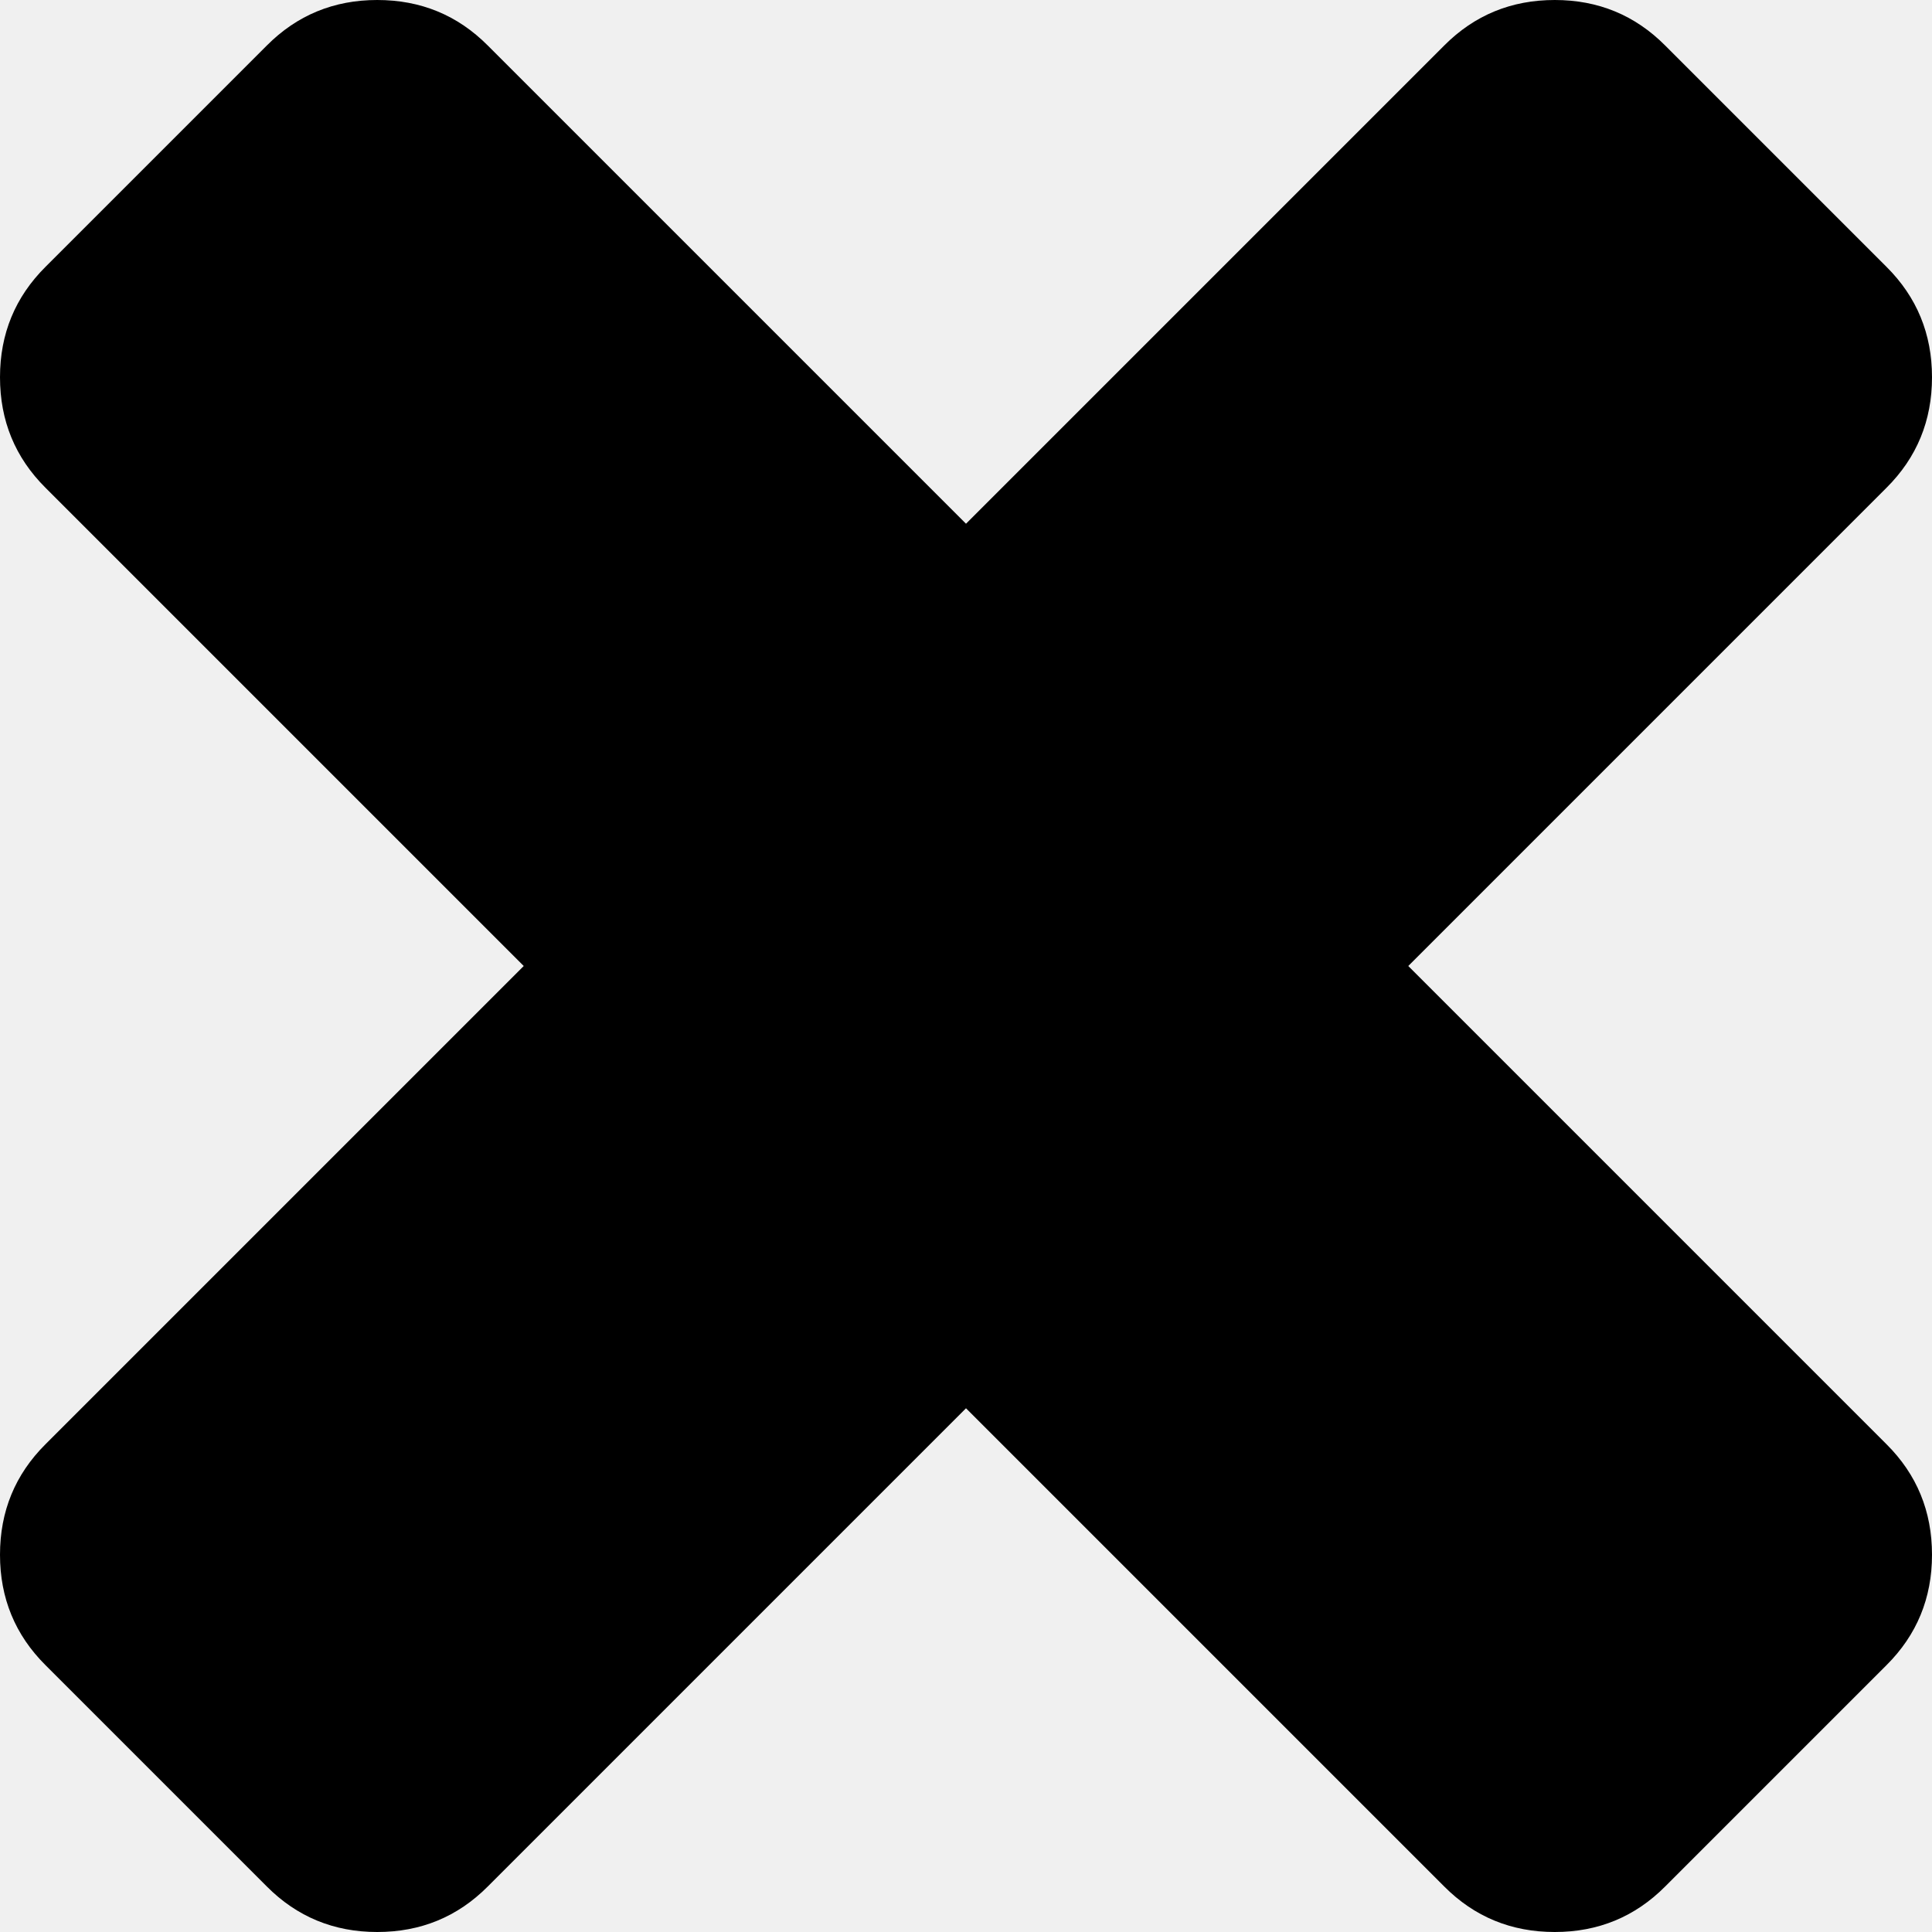
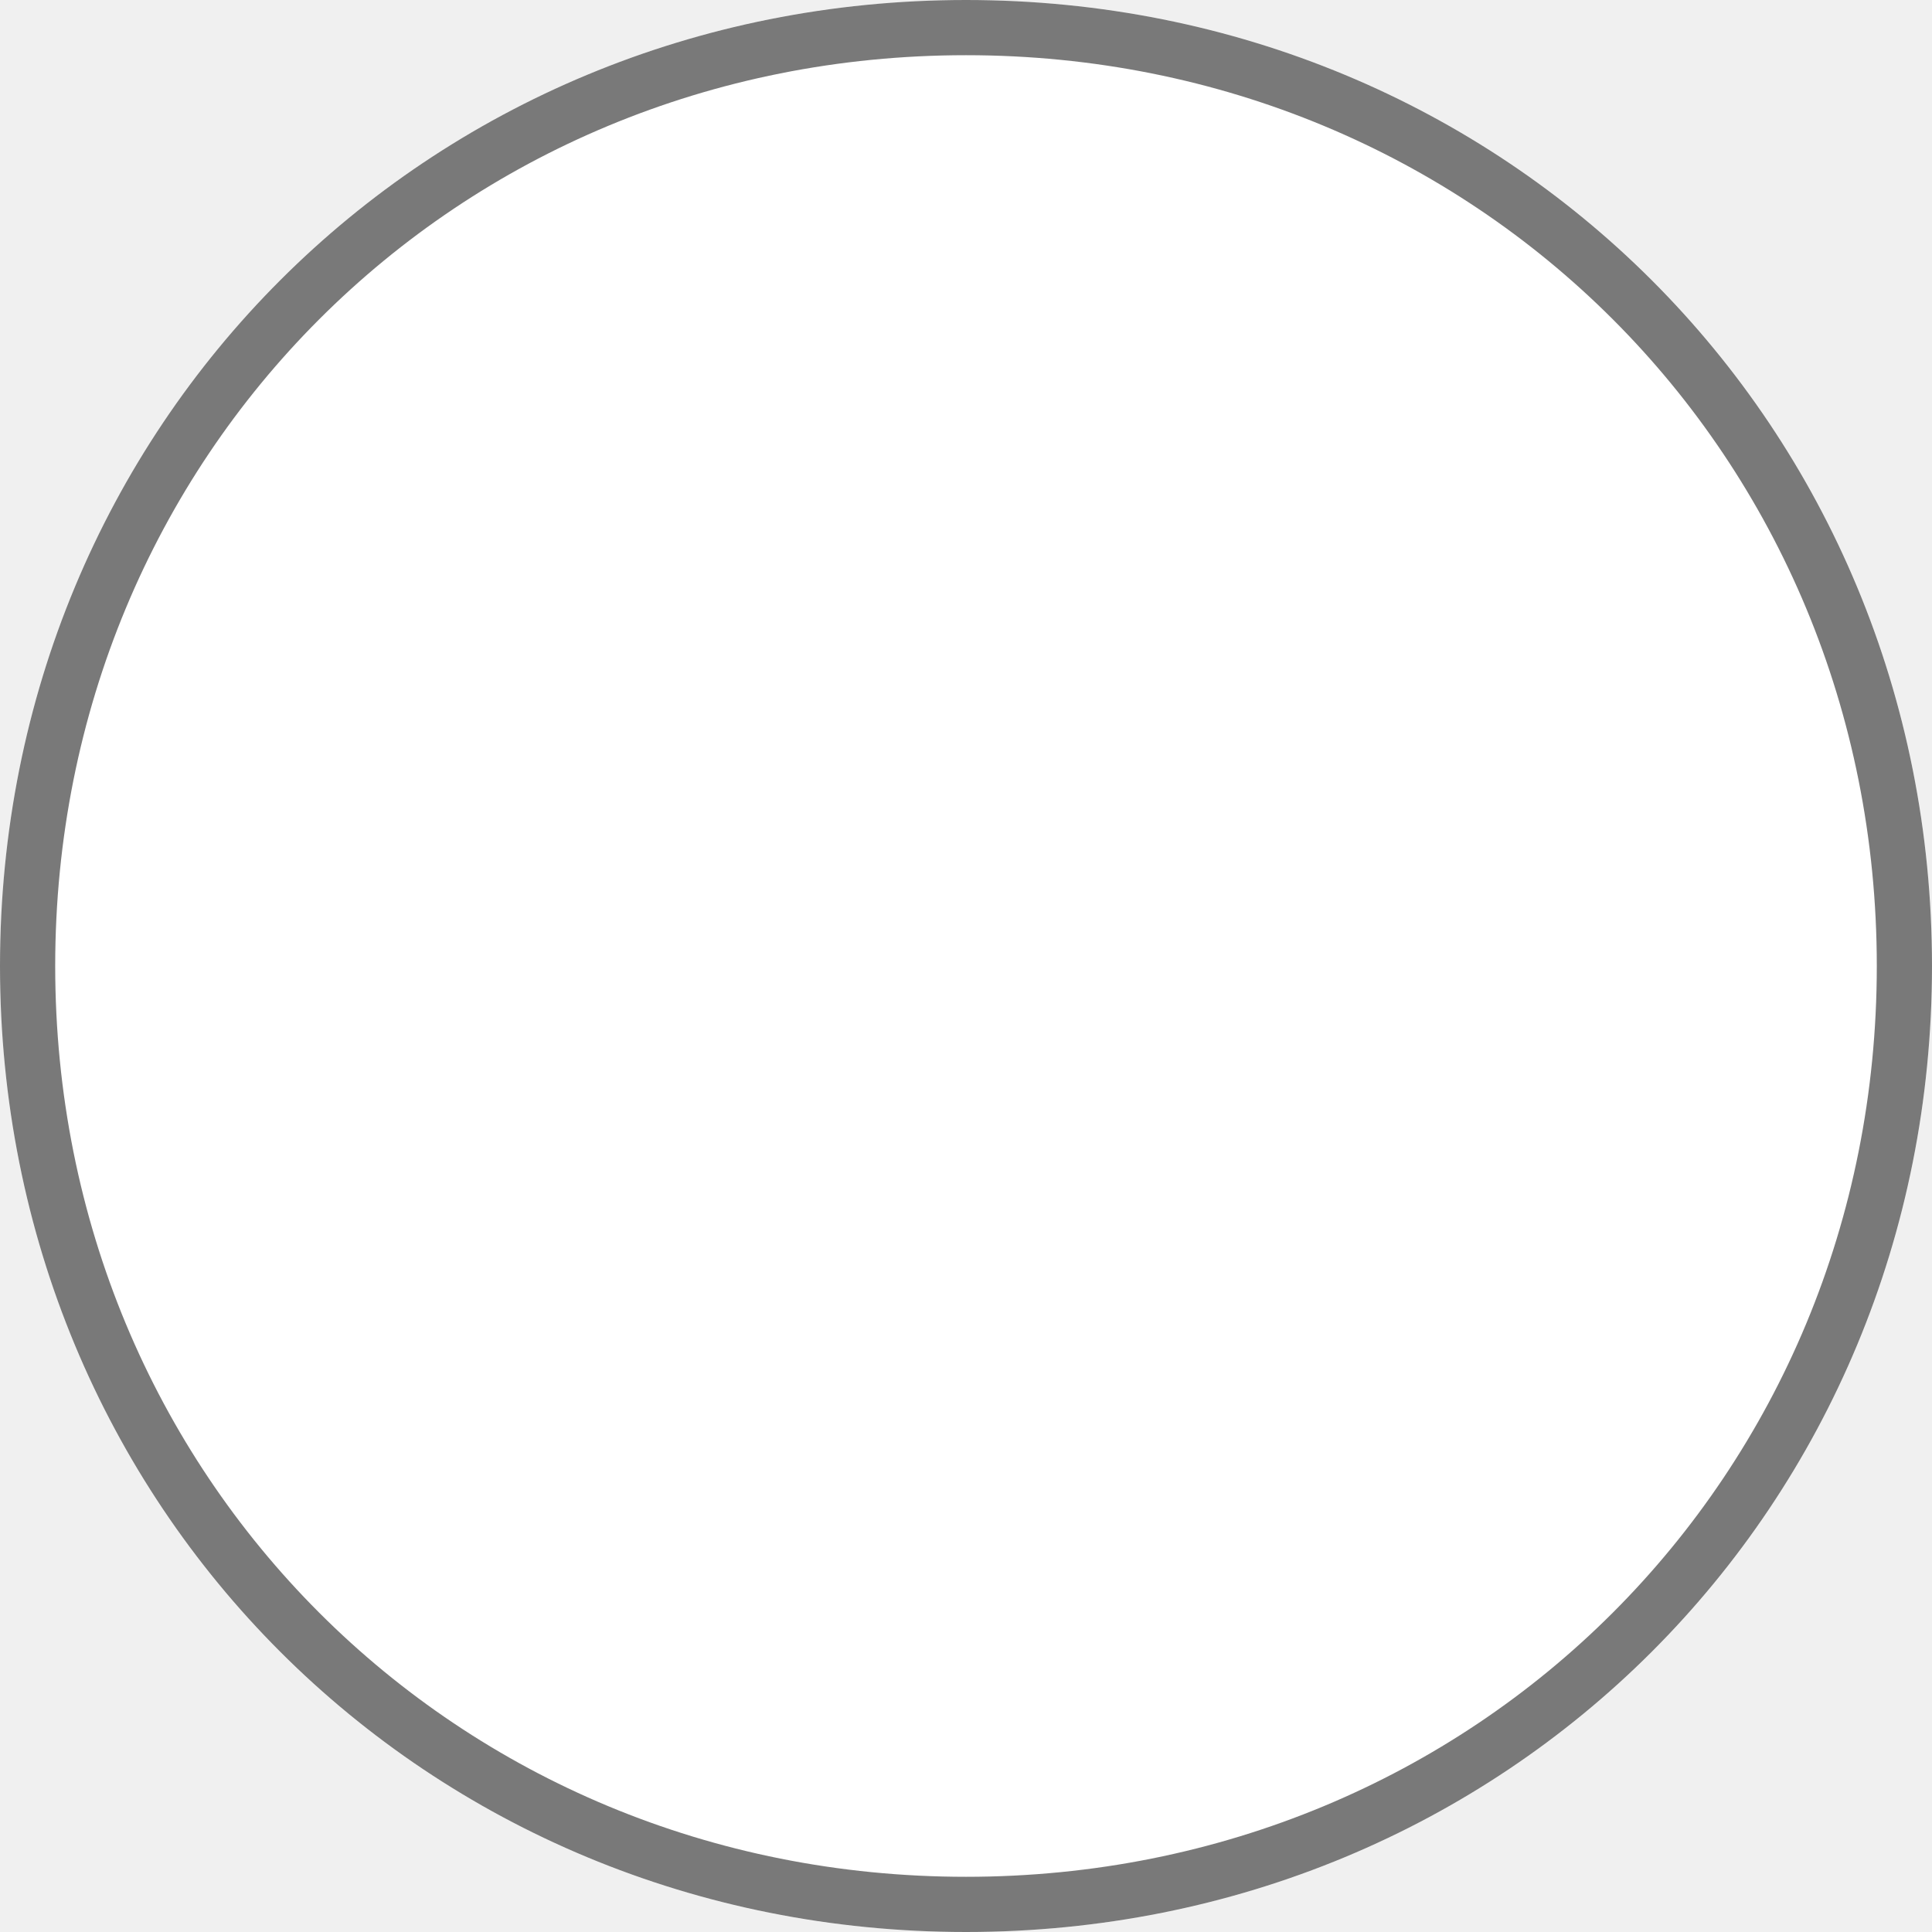
- <svg xmlns="http://www.w3.org/2000/svg" version="1.1" width="12px" height="12px">
-   <g transform="matrix(1 0 0 1 -175 -523 )">
-     <path d="M 11.717 8.97  C 11.906 9.158  12 9.387  12 9.657  C 12 9.926  11.906 10.155  11.717 10.343  L 10.343 11.717  C 10.155 11.906  9.926 12  9.657 12  C 9.387 12  9.158 11.906  8.97 11.717  L 6 8.747  L 3.03 11.717  C 2.842 11.906  2.613 12  2.343 12  C 2.074 12  1.845 11.906  1.657 11.717  L 0.283 10.343  C 0.094 10.155  0 9.926  0 9.657  C 0 9.387  0.094 9.158  0.283 8.97  L 3.253 6  L 0.283 3.03  C 0.094 2.842  0 2.613  0 2.343  C 0 2.074  0.094 1.845  0.283 1.657  L 1.657 0.283  C 1.845 0.094  2.074 0  2.343 0  C 2.613 0  2.842 0.094  3.03 0.283  L 6 3.253  L 8.97 0.283  C 9.158 0.094  9.387 0  9.657 0  C 9.926 0  10.155 0.094  10.343 0.283  L 11.717 1.657  C 11.906 1.845  12 2.074  12 2.343  C 12 2.613  11.906 2.842  11.717 3.03  L 8.747 6  L 11.717 8.97  Z " fill-rule="nonzero" fill="#000000" stroke="none" transform="matrix(1 0 0 1 175 523 )" />
+ <svg xmlns="http://www.w3.org/2000/svg" version="1.1" width="35px" height="35px">
+   <g transform="matrix(1 0 0 1 -375 -30 )">
+     <path d="M 392.5 30  C 402.3 30  410 37.7  410 47.5  C 410 57.3  402.3 65  392.5 65  C 382.7 65  375 57.3  375 47.5  C 375 37.7  382.7 30  392.5 30  Z " fill-rule="nonzero" fill="#ffffff" stroke="none" />
+     <path d="M 392.5 30.5  C 402.02 30.5  409.5 37.98  409.5 47.5  C 409.5 57.02  402.02 64.5  392.5 64.5  C 382.98 64.5  375.5 57.02  375.5 47.5  C 375.5 37.98  382.98 30.5  392.5 30.5  Z " stroke-width="1" stroke="#797979" fill="none" />
  </g>
</svg>
